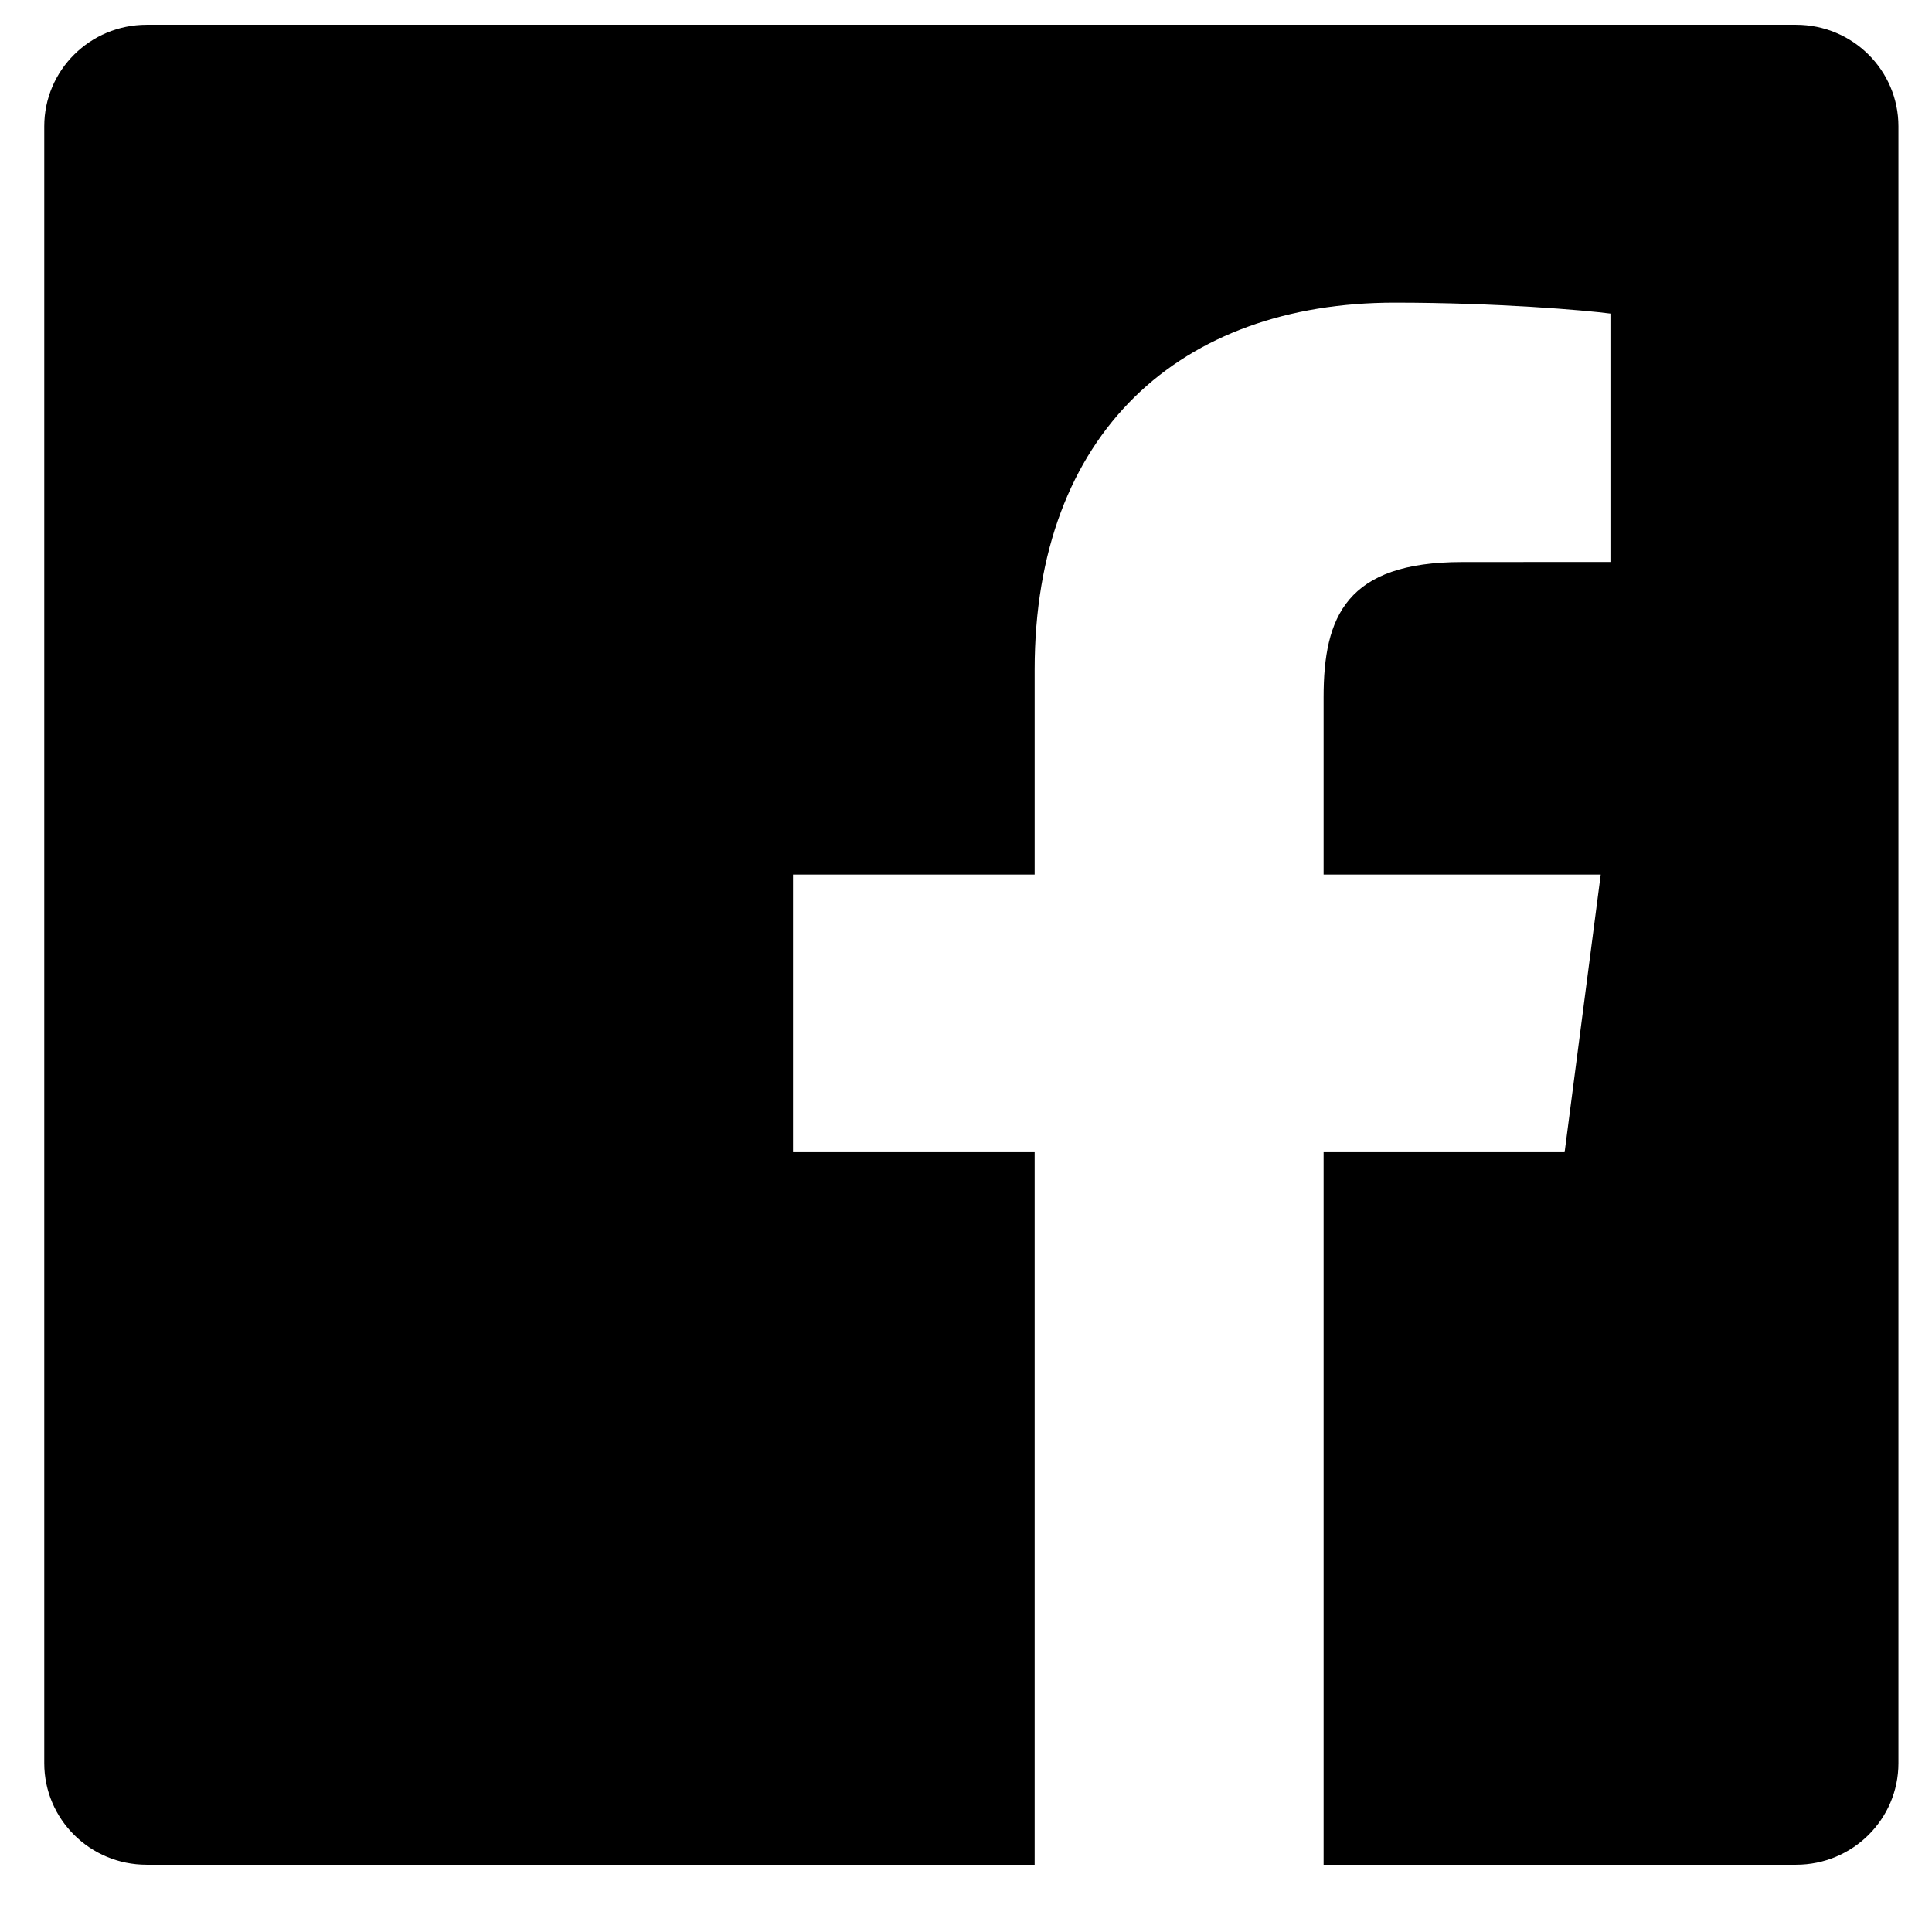
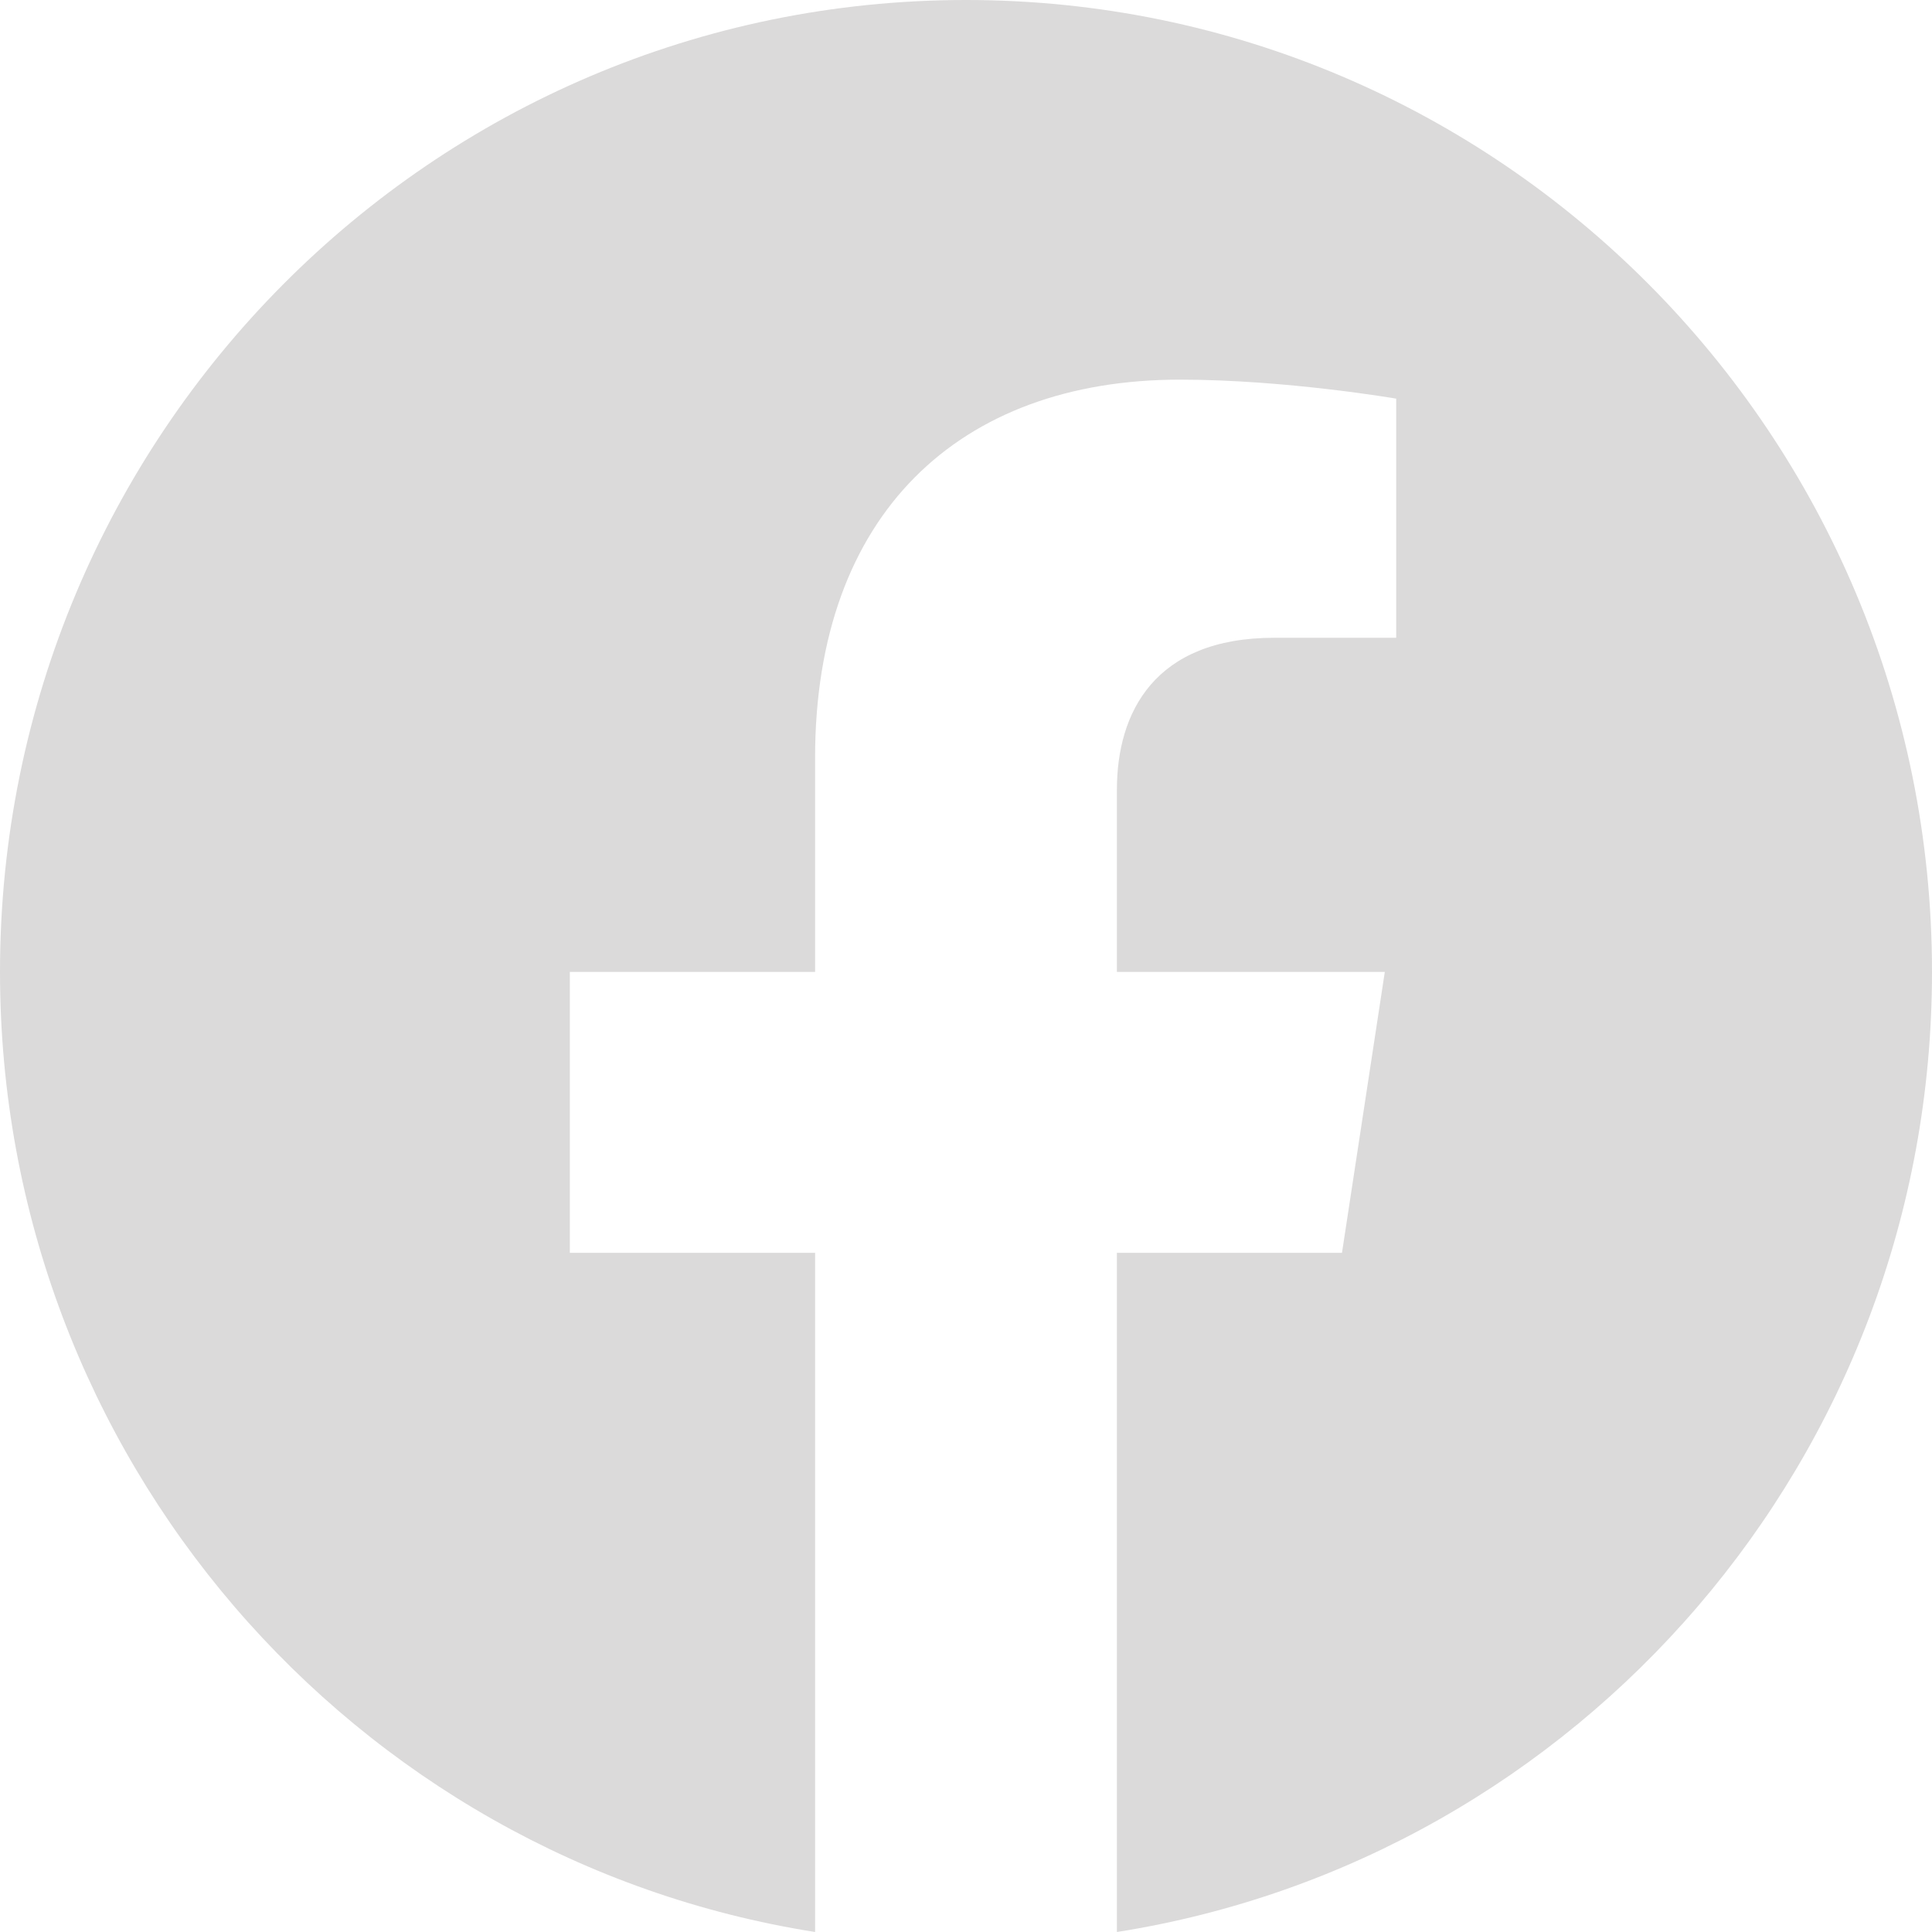
- <svg xmlns="http://www.w3.org/2000/svg" version="1.1" width="32" height="32" viewBox="0 0 32 32">
-   <path d="M2.428 0.41c-0.936 0-1.695 0.753-1.695 1.682v27.112c0 0.929 0.759 1.682 1.695 1.682h14.709v-11.802h-4.002v-4.599h4.002v-3.392c0-3.936 2.423-6.080 5.961-6.080 1.695 0 3.152 0.125 3.576 0.181v4.114l-2.454 0.001c-1.924 0-2.297 0.907-2.297 2.239v2.937h4.59l-0.598 4.599h-3.992v11.802h7.826c0.936 0 1.695-0.753 1.695-1.682v-27.112c0-0.929-0.759-1.682-1.695-1.682h-27.321z" />
+ <svg xmlns="http://www.w3.org/2000/svg" width="18" height="18" viewBox="0 0 18 18" fill="none">
+   <path d="M18 9.055C18 4.053 13.971 0 9 0C4.029 0 0 4.053 0 9.055C0 13.575 3.291 17.321 7.594 18V11.672H5.309V9.055H7.594V7.06C7.594 4.791 8.937 3.537 10.993 3.537C11.978 3.537 13.008 3.714 13.008 3.714V5.942H11.872C10.754 5.942 10.406 6.641 10.406 7.357V9.055H12.902L12.503 11.672H10.406V18C14.709 17.321 18 13.575 18 9.055Z" fill="#DBDADA" />
</svg>
